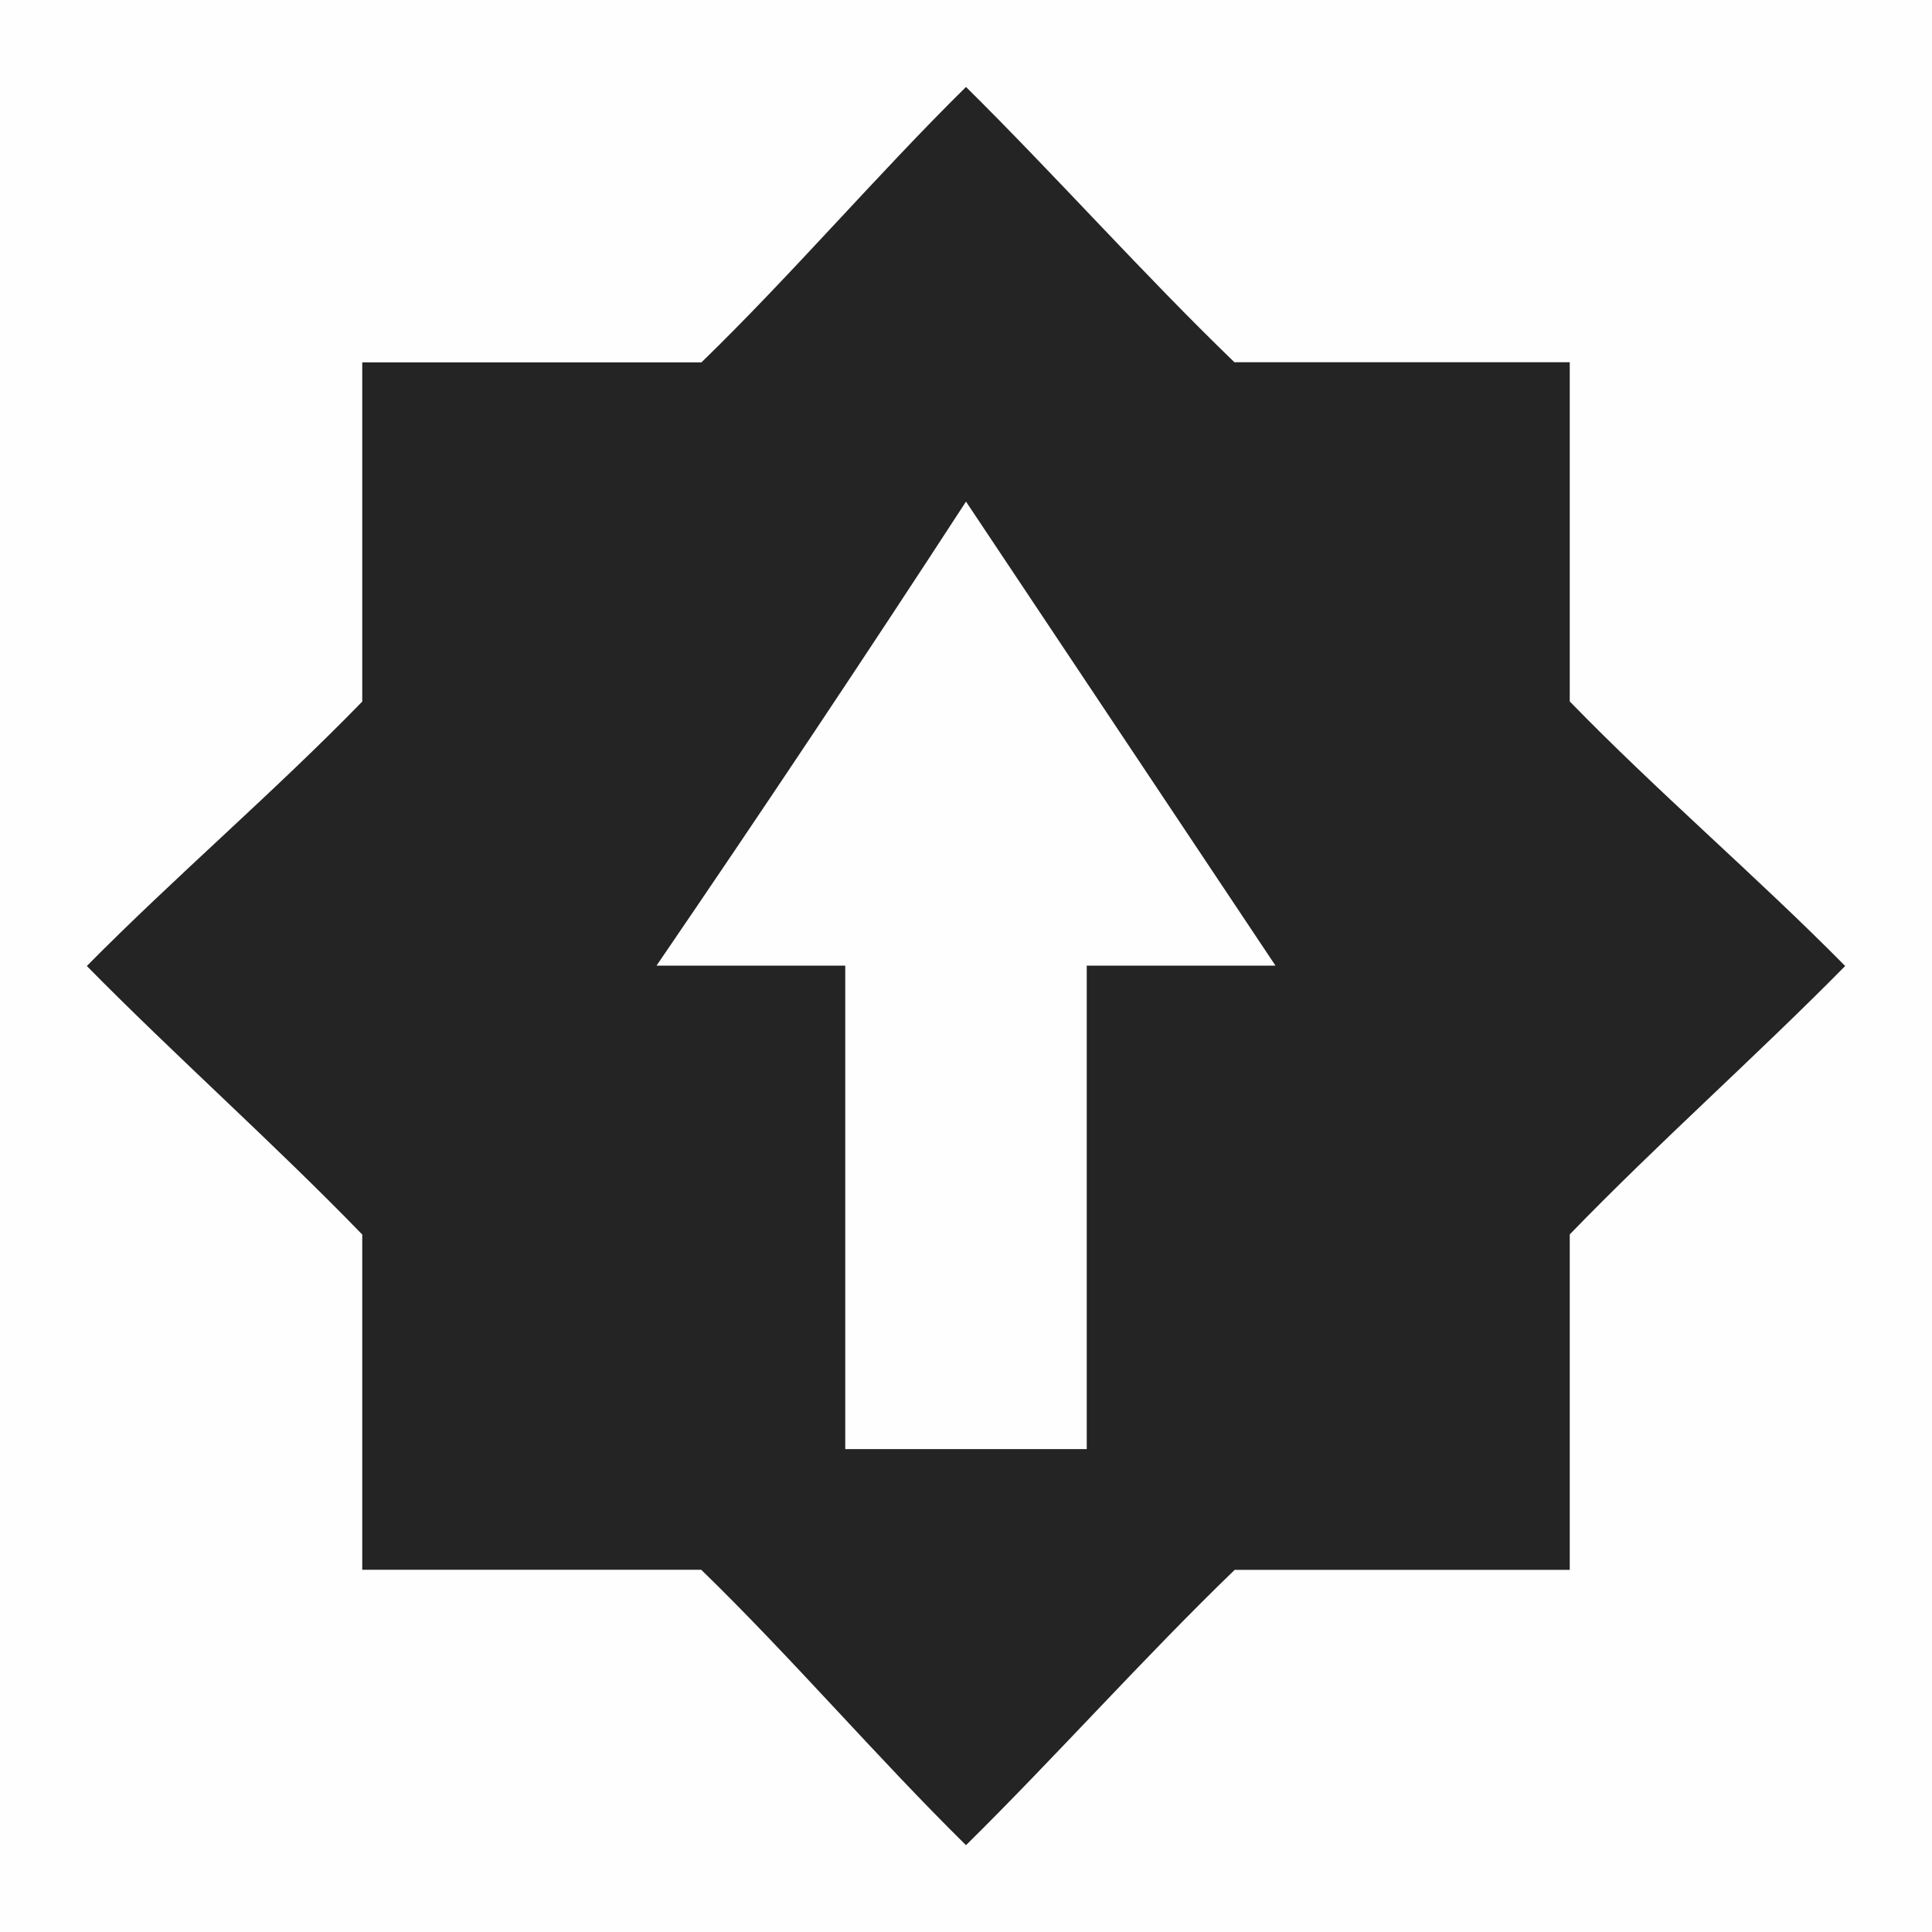
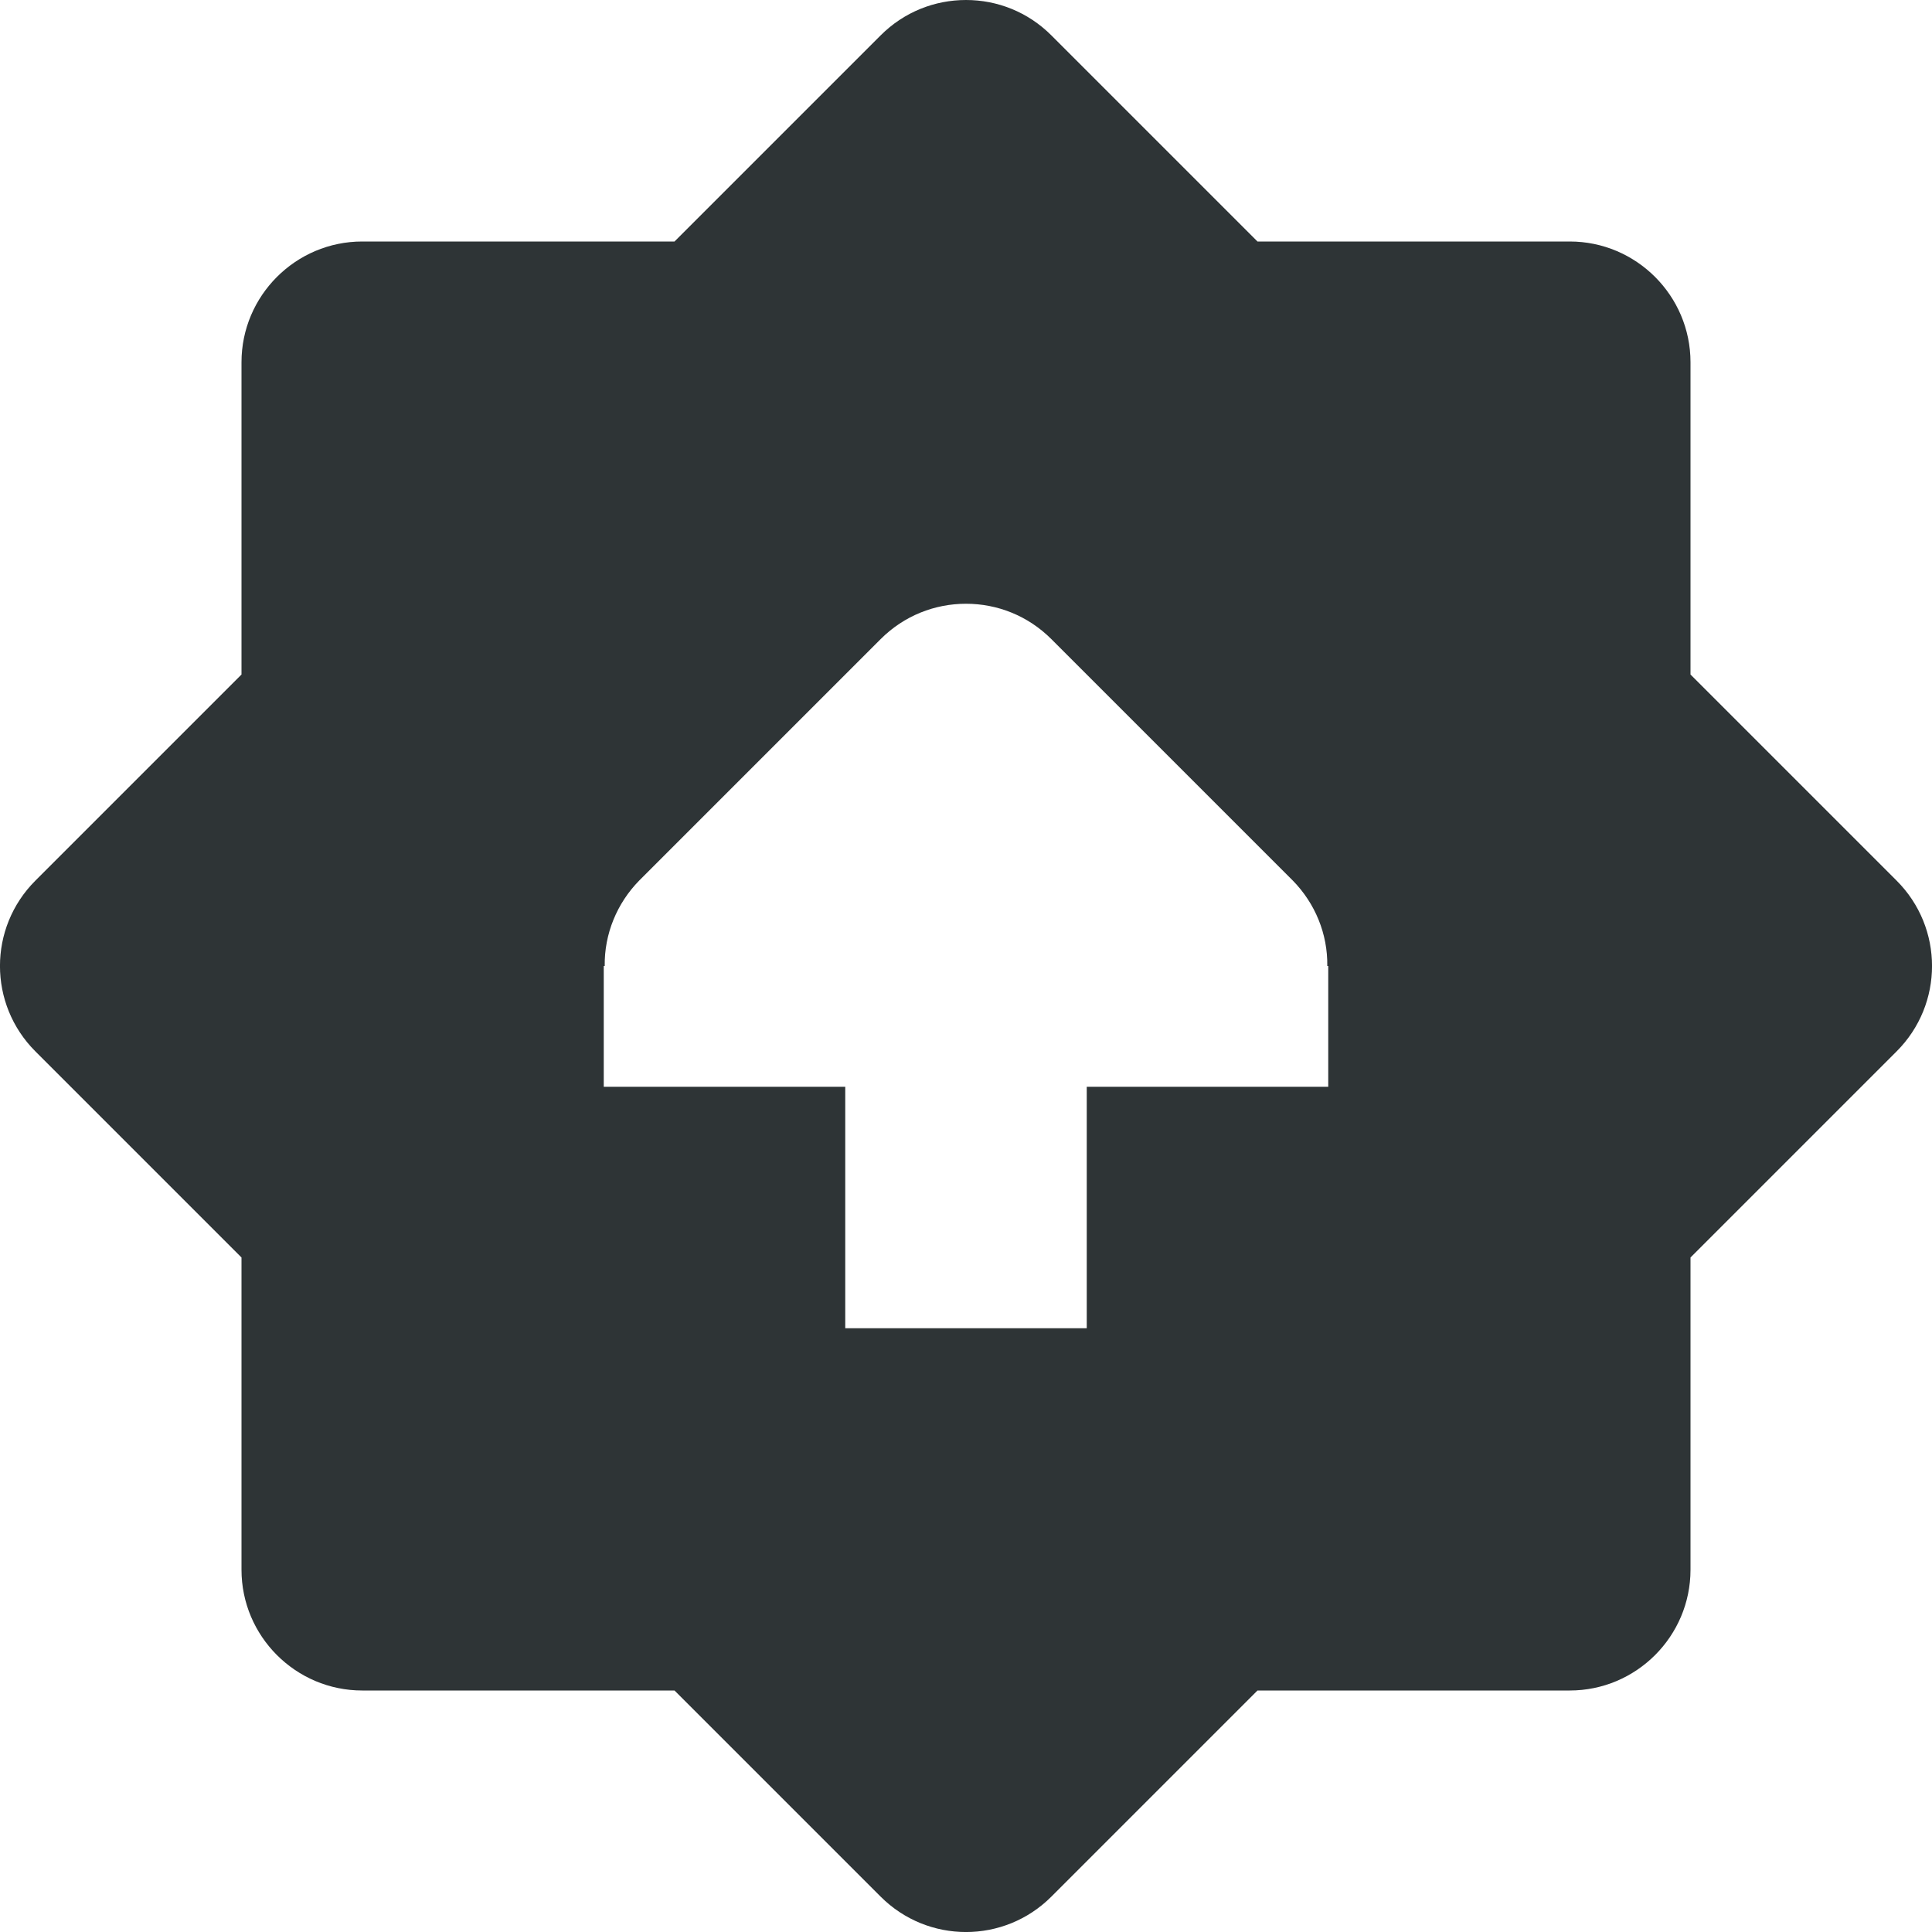
- <svg xmlns="http://www.w3.org/2000/svg" viewBox="0 0 16 16">
-   <path d="M8 .72c-.738.728-1.445 1.557-2.191 2.281H3V5.81C2.275 6.556 1.447 7.263.719 8c.728.74 1.556 1.475 2.281 2.224V13h2.807c.747.725 1.454 1.553 2.193 2.281.739-.729 1.475-1.556 2.225-2.28H13v-2.778c.725-.75 1.553-1.484 2.281-2.223-.728-.738-1.556-1.444-2.281-2.191V3h-2.777C9.473 2.276 8.738 1.45 8 .72zm0 3.434 2.563 3.843H9v4.004H7V7.997H5.437A205.44 205.44 0 0 0 8 4.154z" fill="#232323" />
-   <path color="#bebebe" d="M0 0h16v16H0z" fill="gray" fill-opacity=".01" />
+ <svg xmlns="http://www.w3.org/2000/svg" height="16px" viewBox="0 0 16 16" width="16px">
+   <path d="m 8 0 c -0.258 0 -0.512 0.098 -0.707 0.293 l -1.707 1.707 h -2.586 c -0.551 0 -1 0.449 -1 1 v 2.586 l -1.707 1.707 c -0.391 0.391 -0.391 1.023 0 1.414 l 1.707 1.707 v 2.586 c 0 0.551 0.449 1 1 1 h 2.586 l 1.707 1.707 c 0.391 0.391 1.023 0.391 1.414 0 l 1.707 -1.707 h 2.586 c 0.551 0 1 -0.449 1 -1 v -2.586 l 1.707 -1.707 c 0.391 -0.391 0.391 -1.023 0 -1.414 l -1.707 -1.707 v -2.586 c 0 -0.551 -0.449 -1 -1 -1 h -2.586 l -1.707 -1.707 c -0.195 -0.195 -0.449 -0.293 -0.707 -0.293 z m 0 5 c 0.258 0 0.512 0.098 0.707 0.293 l 2 2 c 0.184 0.188 0.289 0.441 0.285 0.707 h 0.008 v 1 h -2 v 2 h -2 v -2 h -2 v -1 h 0.008 c -0.004 -0.266 0.102 -0.52 0.285 -0.707 l 2 -2 c 0.195 -0.195 0.449 -0.293 0.707 -0.293 z m 0 0" fill="#2e3436" />
</svg>
